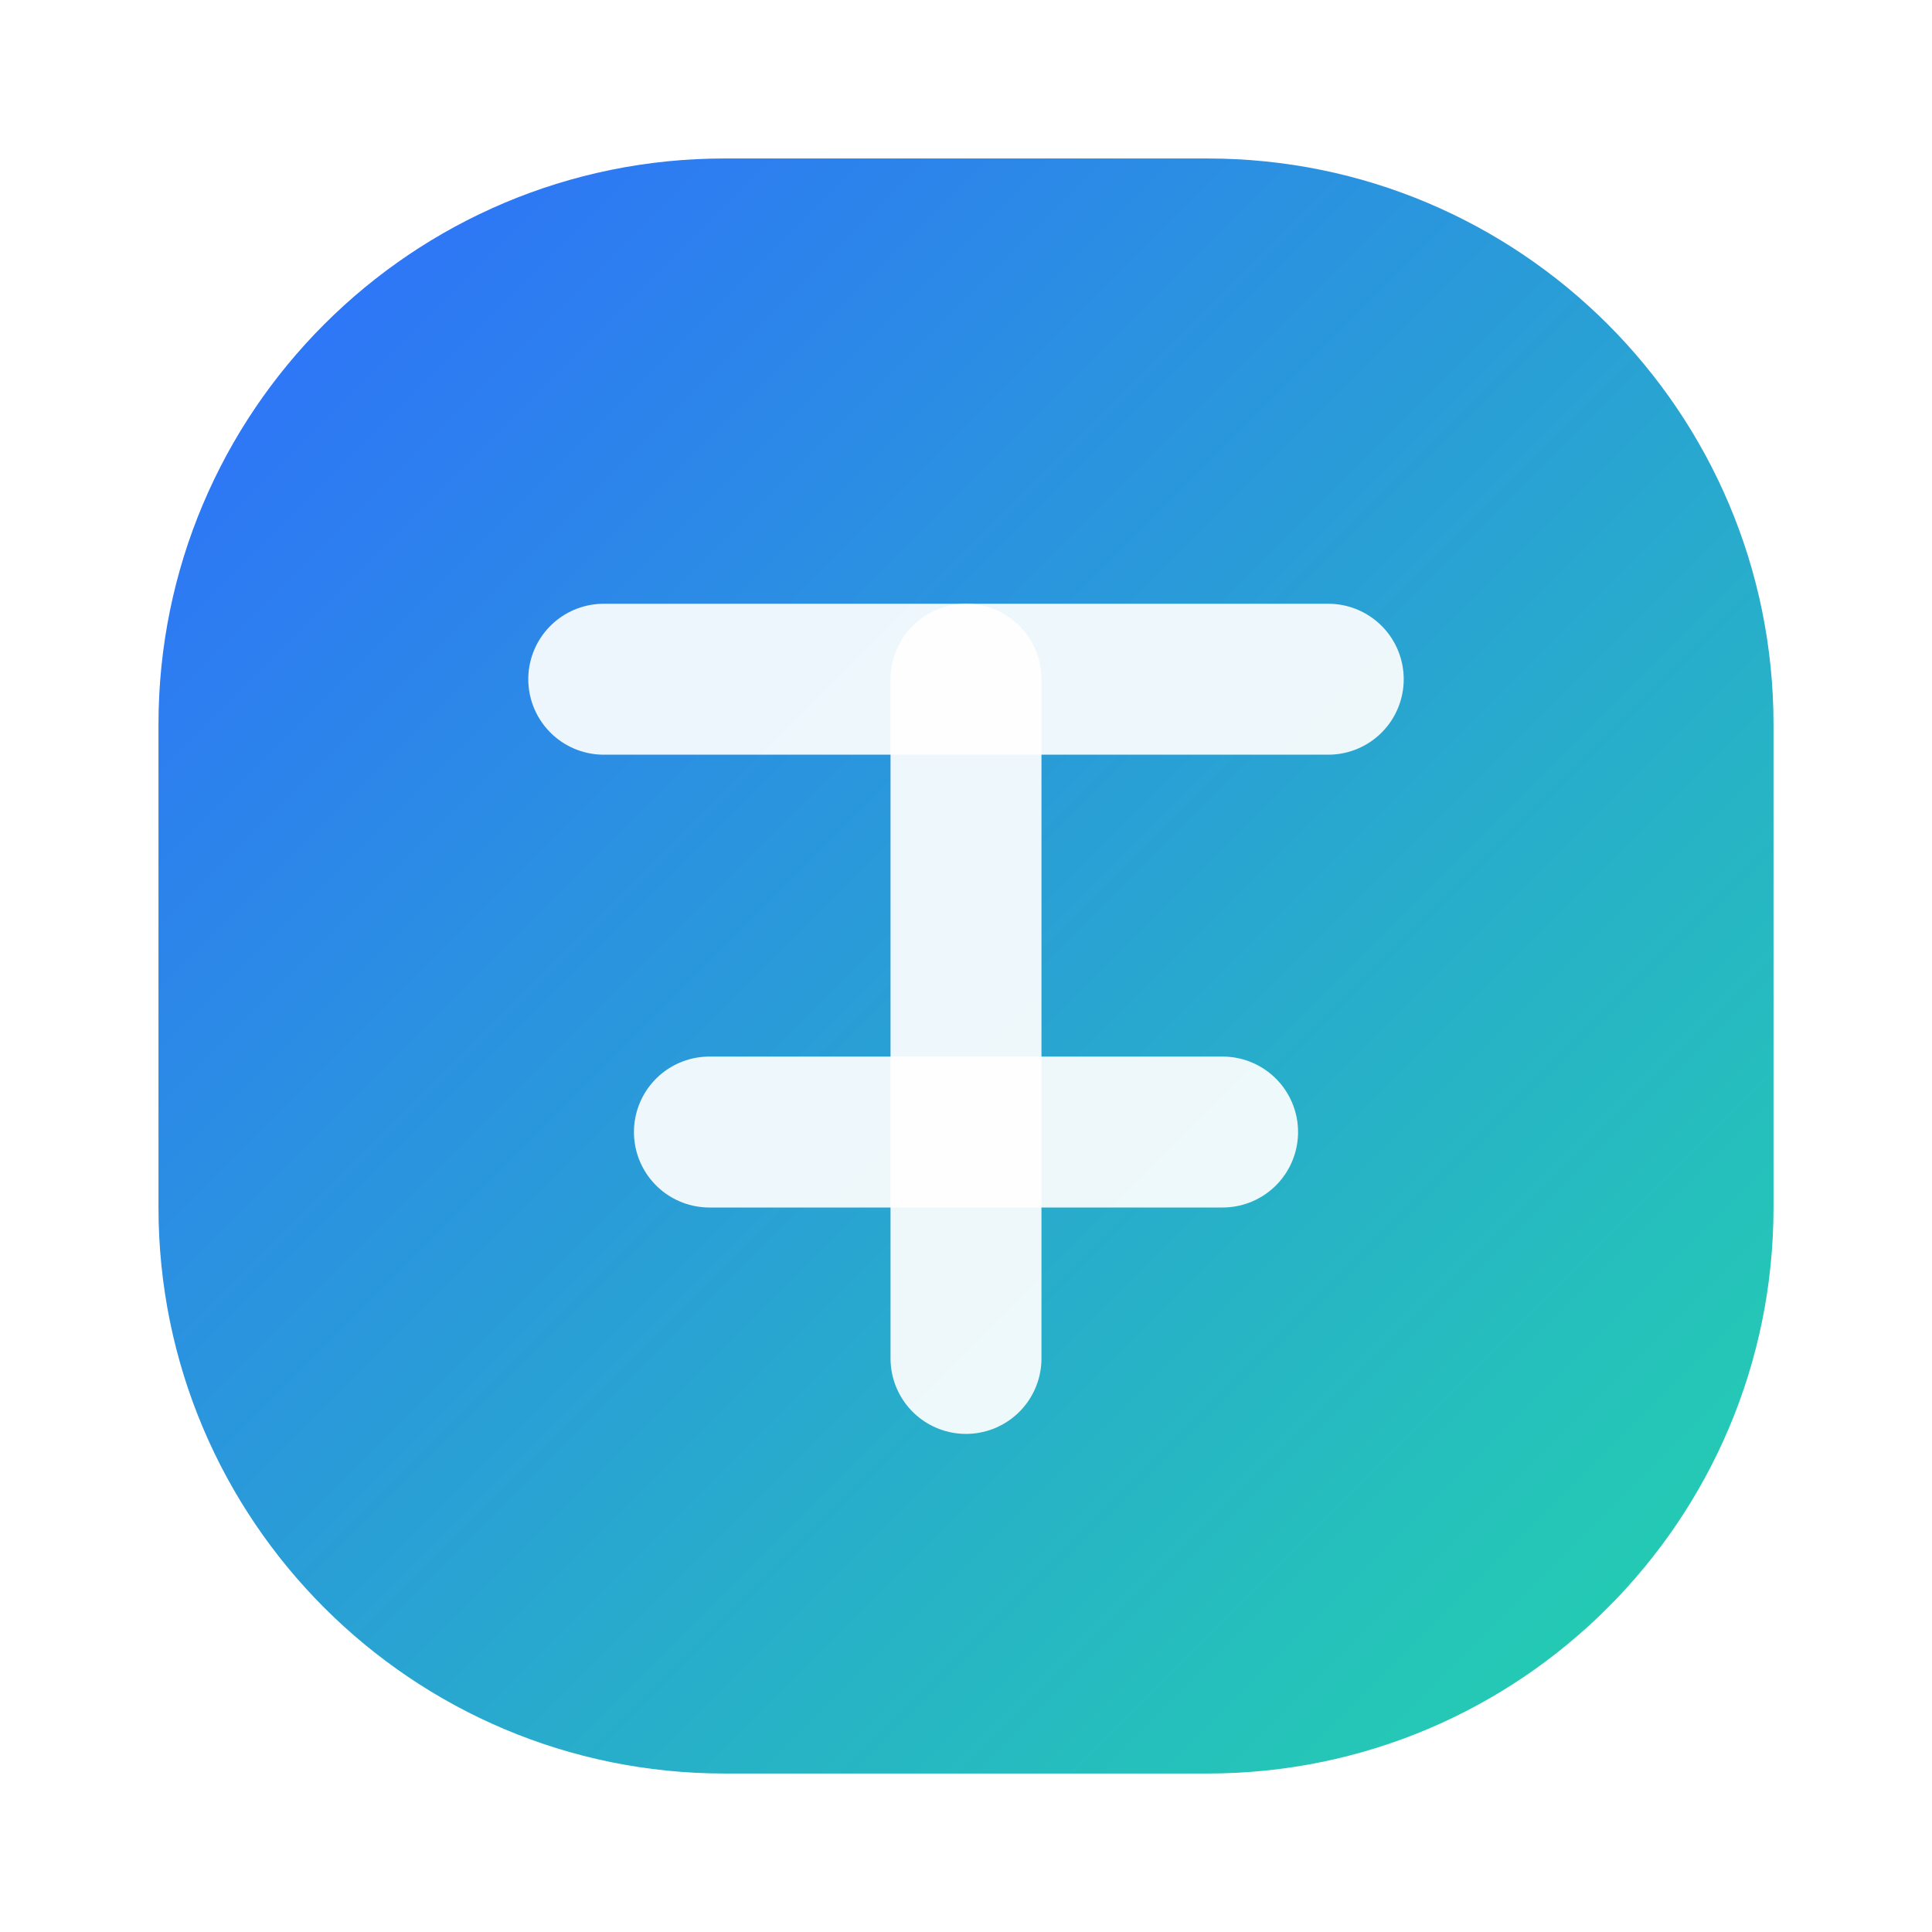
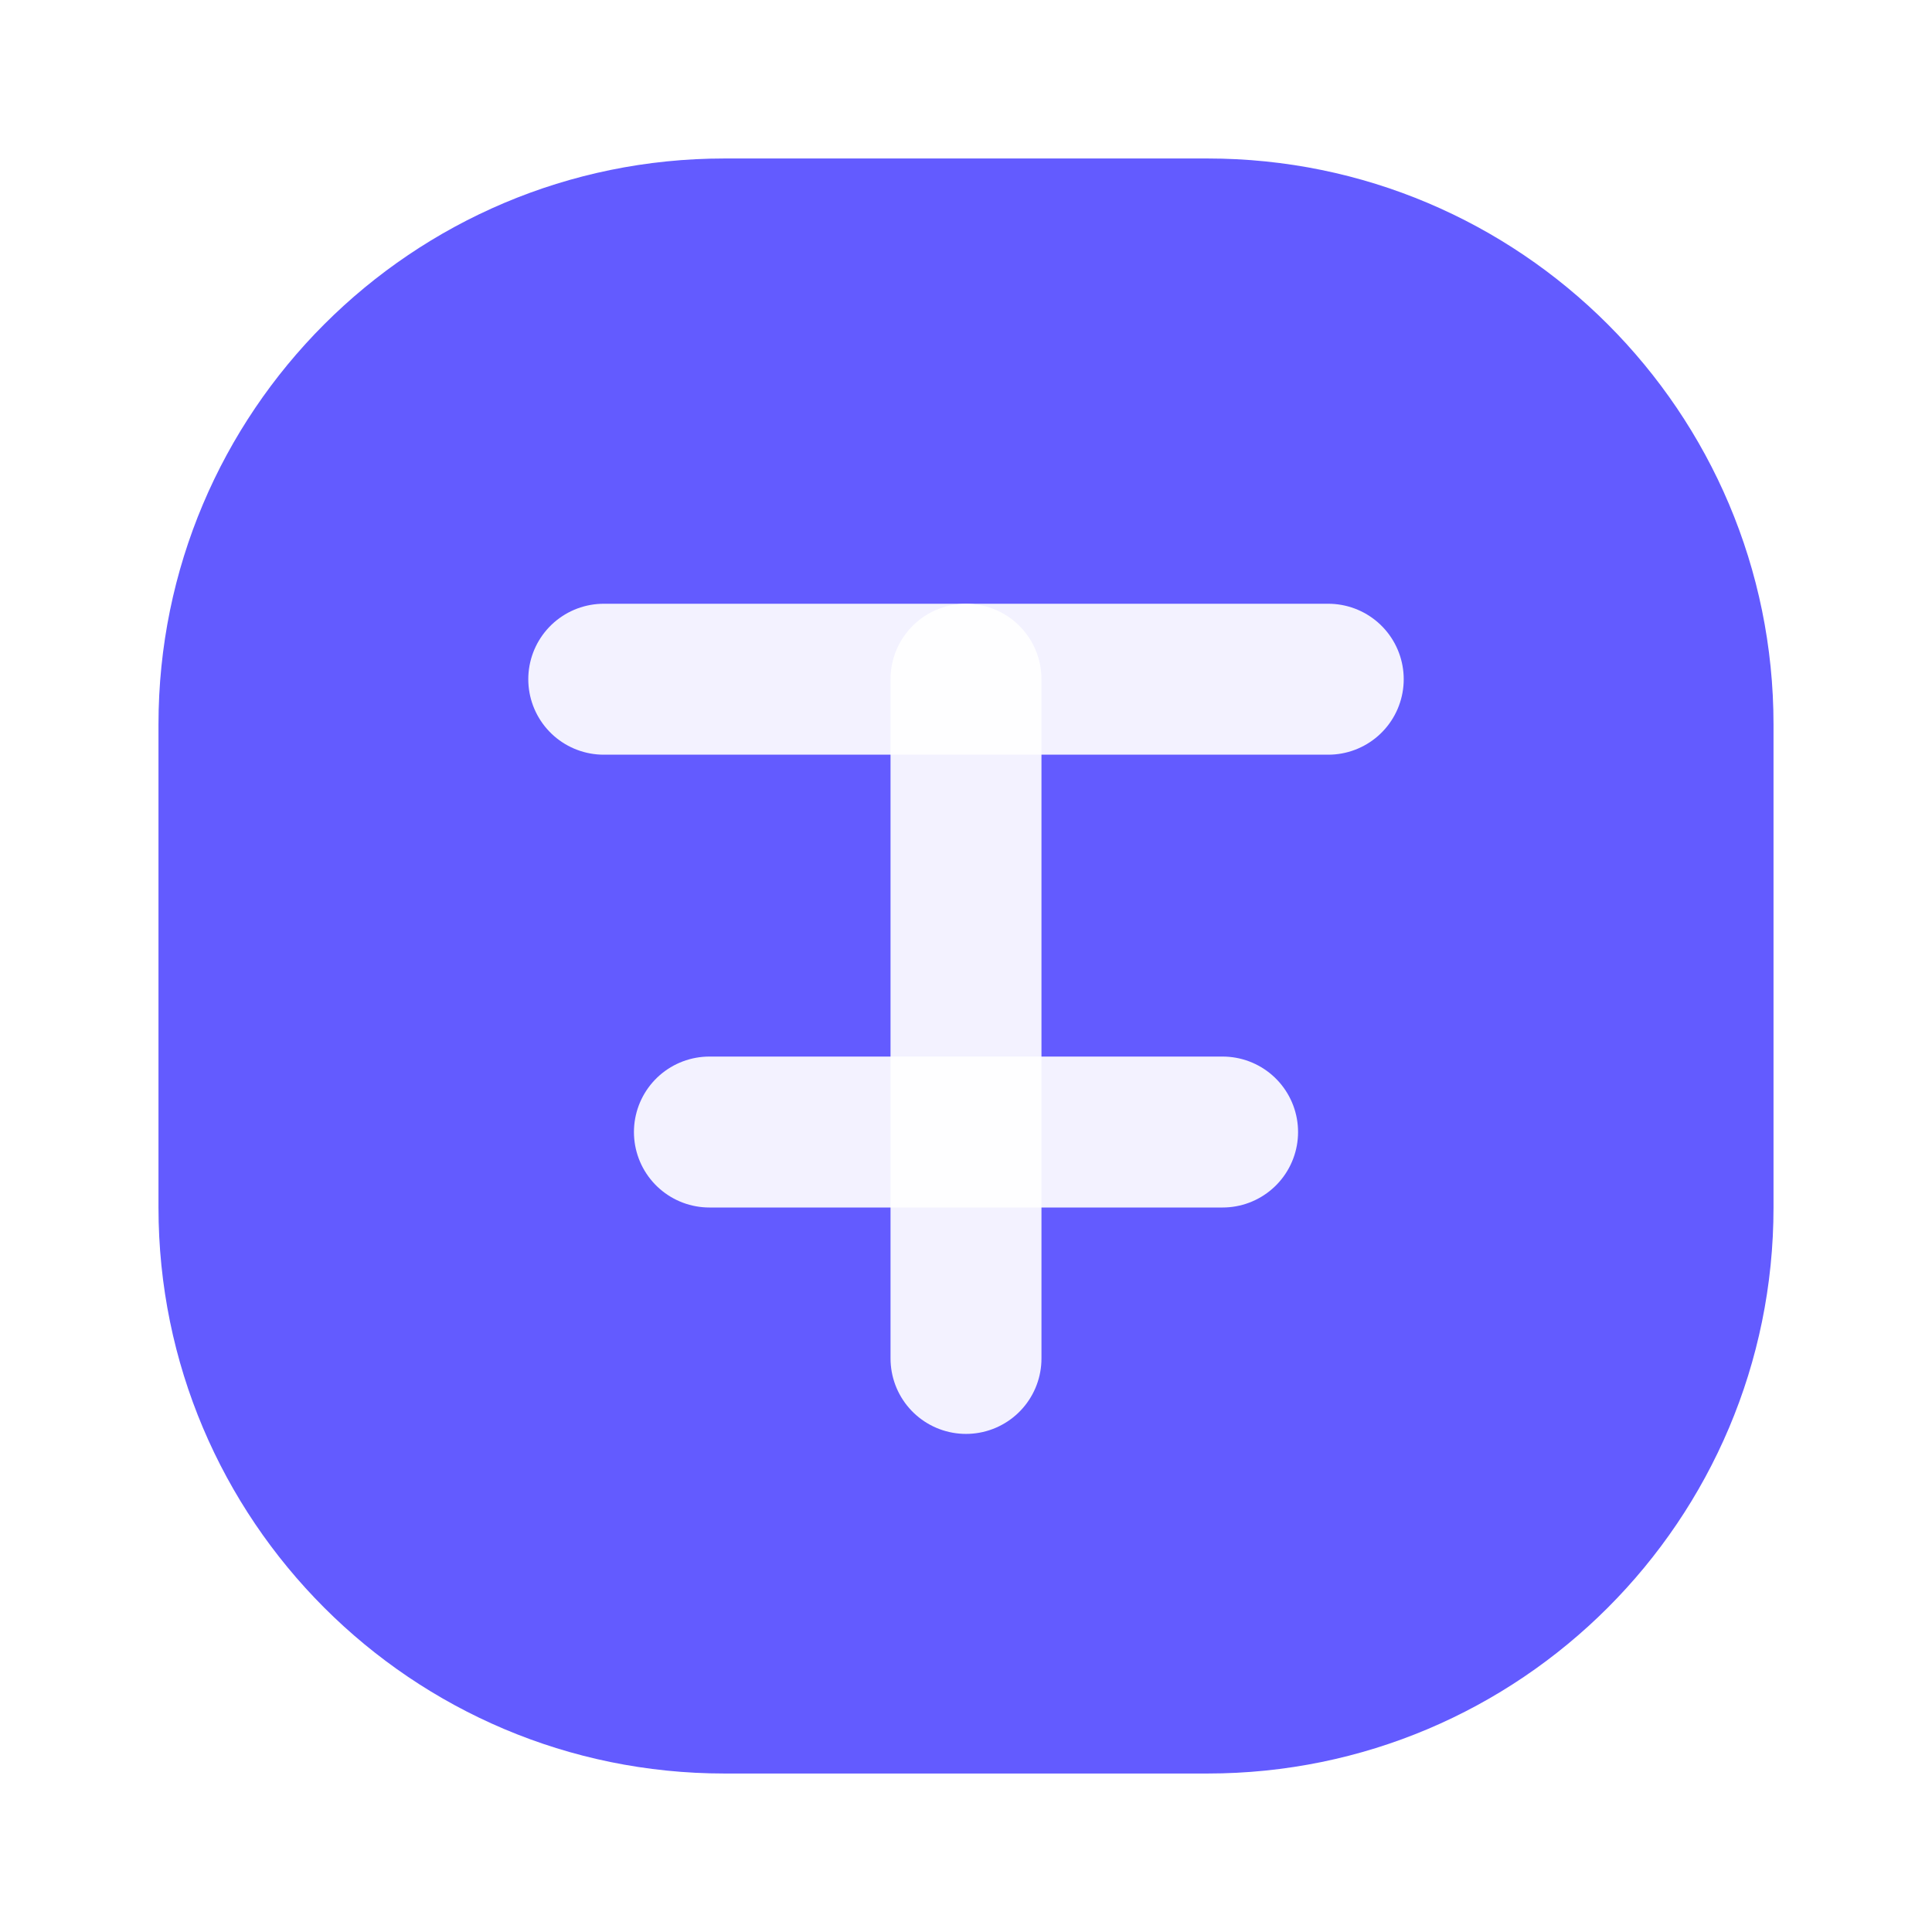
<svg xmlns="http://www.w3.org/2000/svg" viewBox="0 0 512 512">
  <defs>
    <linearGradient id="g" x1="0" y1="0" x2="1" y2="1">
-       <stop offset="0" stop-color="#2F6BFF" />
-       <stop offset="1" stop-color="#23D5AB" />
+       <stop offset="0" stop-color="#635BFF" />
+       <stop offset="1" stop-color="#635BFF" />
    </linearGradient>
  </defs>
  <rect x="42" y="42" width="428" height="428" rx="150" fill="url(#g)" />
  <path d="M160 180h192" stroke="rgba(255,255,255,.92)" stroke-width="40" stroke-linecap="round" />
  <path d="M256 180v180" stroke="rgba(255,255,255,.92)" stroke-width="40" stroke-linecap="round" />
  <path d="M188 300h136" stroke="rgba(255,255,255,.92)" stroke-width="40" stroke-linecap="round" />
</svg>
